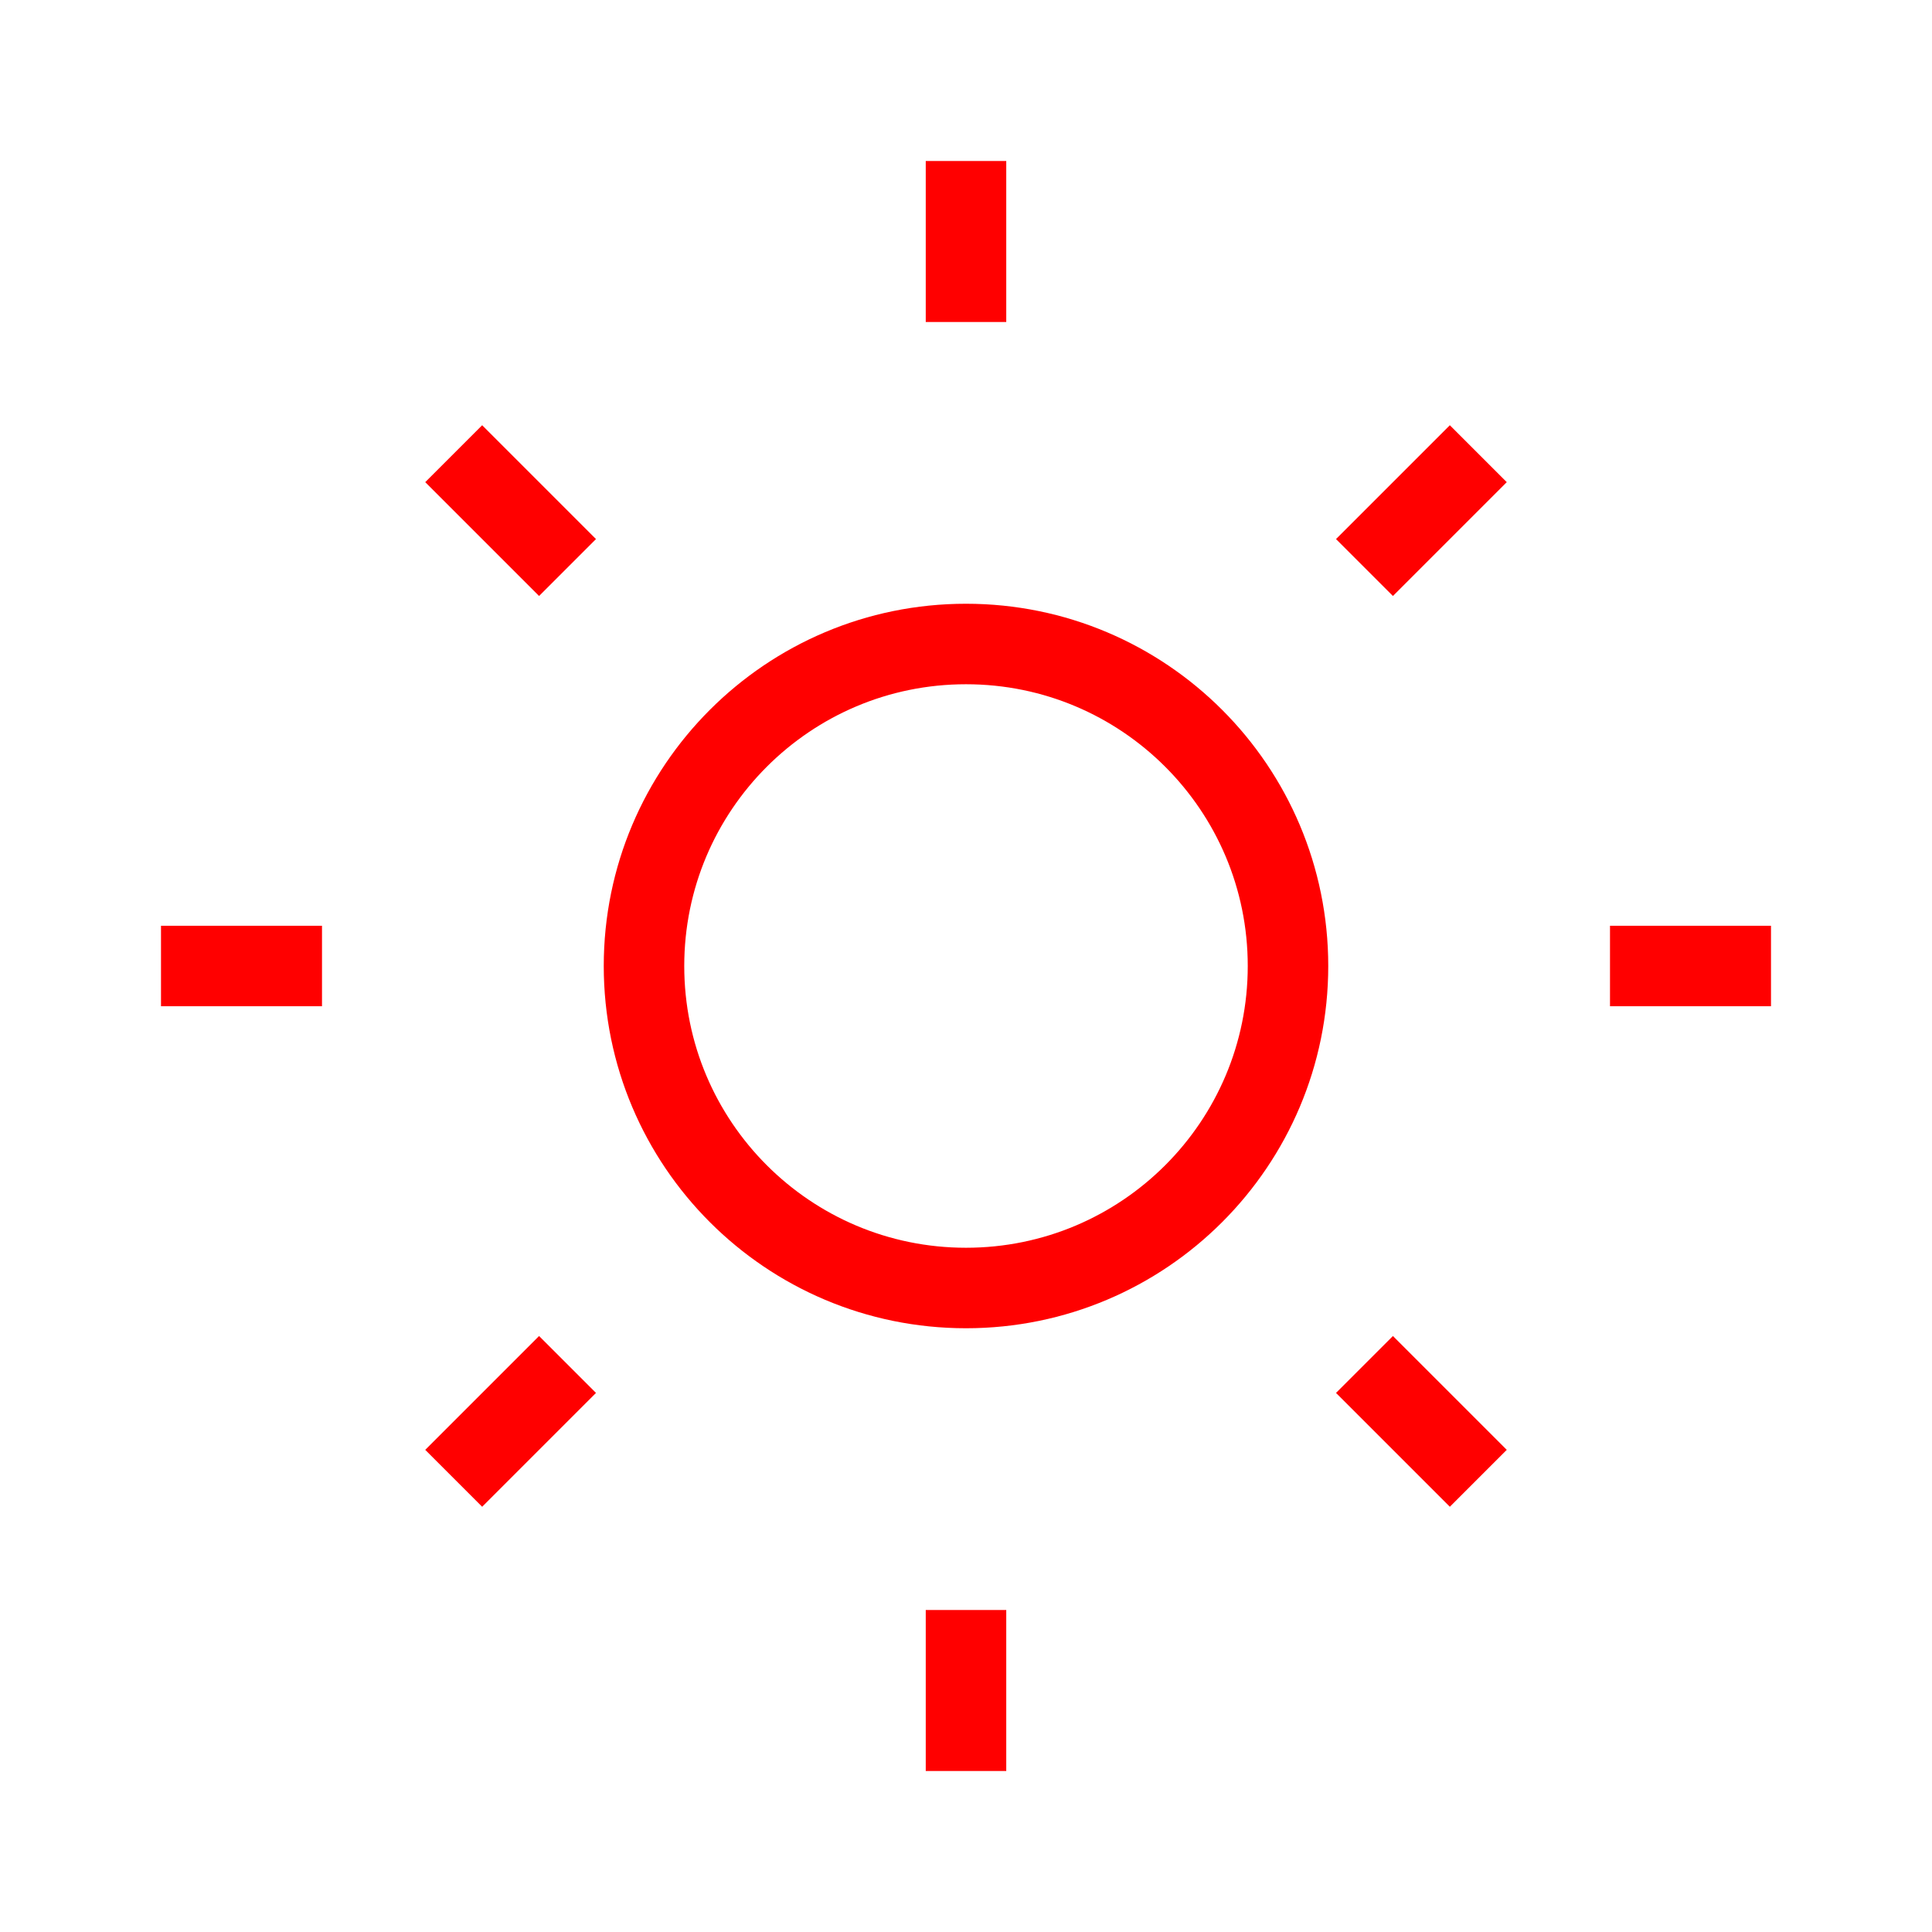
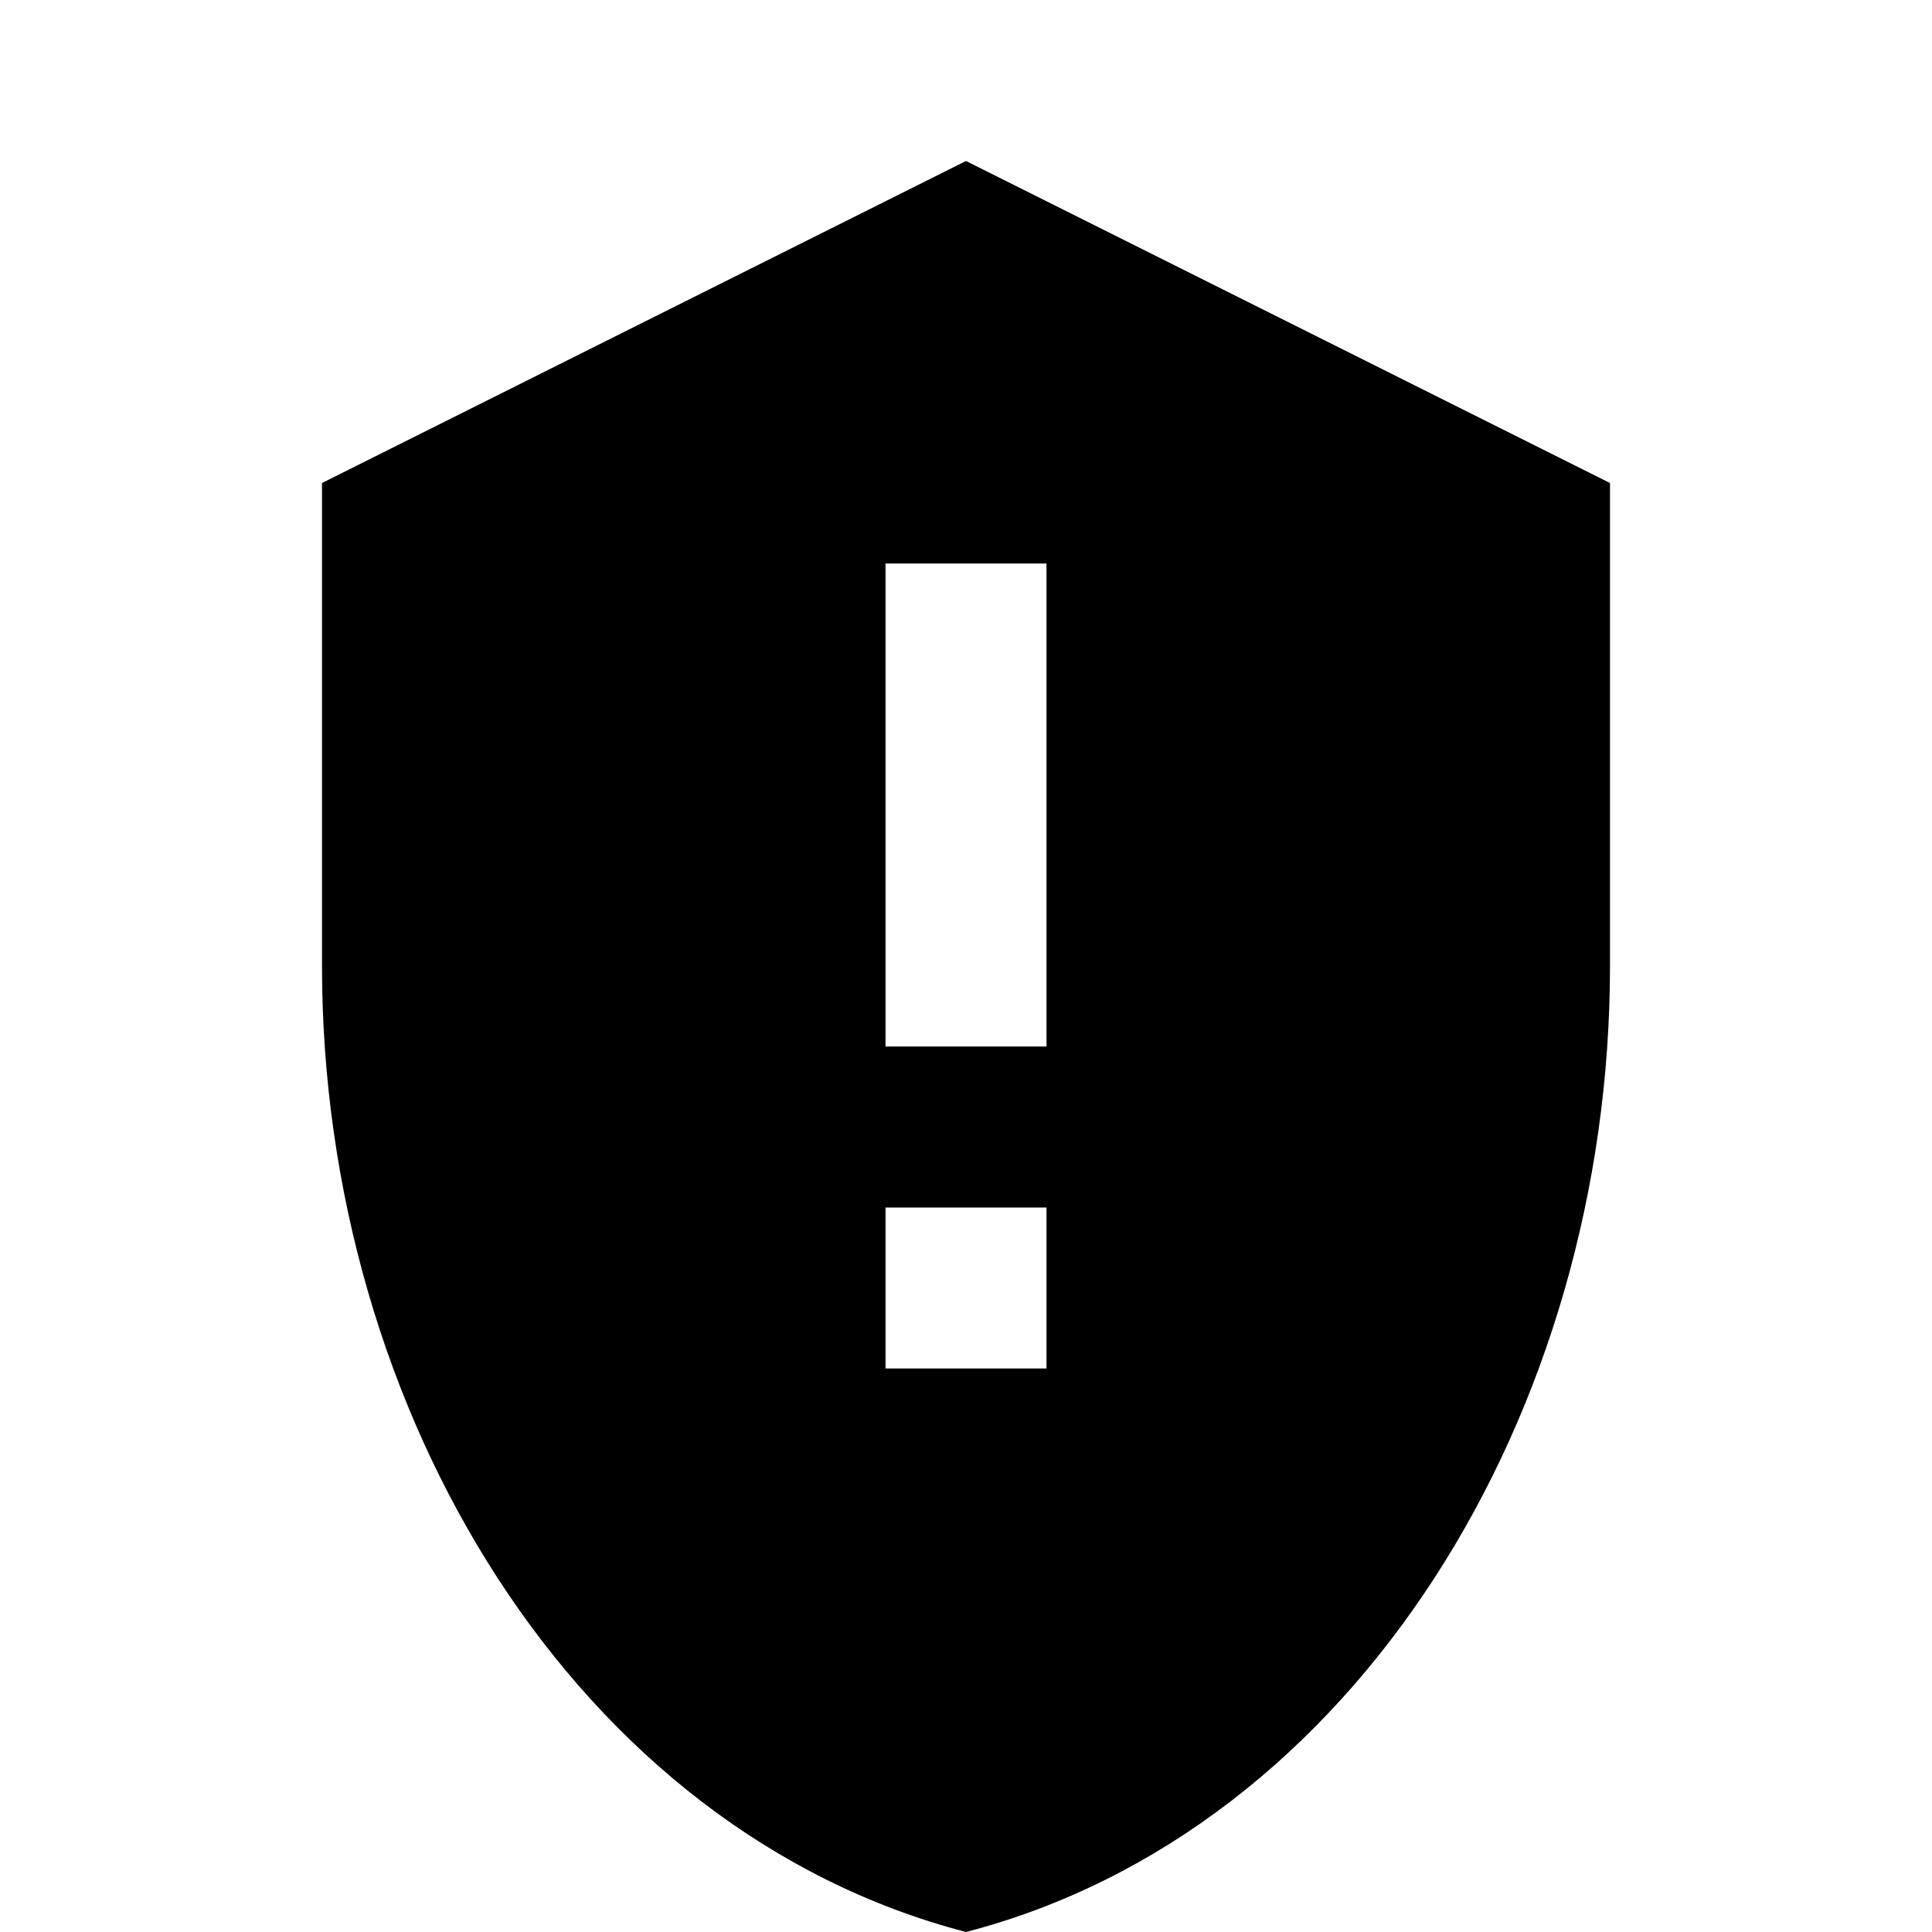
- <svg xmlns="http://www.w3.org/2000/svg" width="30" height="30" viewBox="0 0 24 24" fill="none">
-   <path d="M12 2v2M5.636 5.636l1.414 1.414M2 12h2M5.636 18.364l1.414-1.414M12 20v2M18.364 18.364l-1.414-1.414M22 12h-2M18.364 5.636l-1.414 1.414M16 12a4 4 0 11-8 0 4 4 0 018 0z" stroke="red" strokeWidth="2" strokeLinecap="round" strokeLinejoin="round" />
+ <svg xmlns="http://www.w3.org/2000/svg" width="24" height="24" viewBox="0 0 24 24" fill="none">
+   <path d="M12 2L4 6V12C4 17.55 7.16 22.74 12 24C16.84 22.74 20 17.55 20 12V6L12 2ZM13 17H11V15H13V17ZM13 13H11V7H13V13Z" fill="currentColor" />
</svg>
